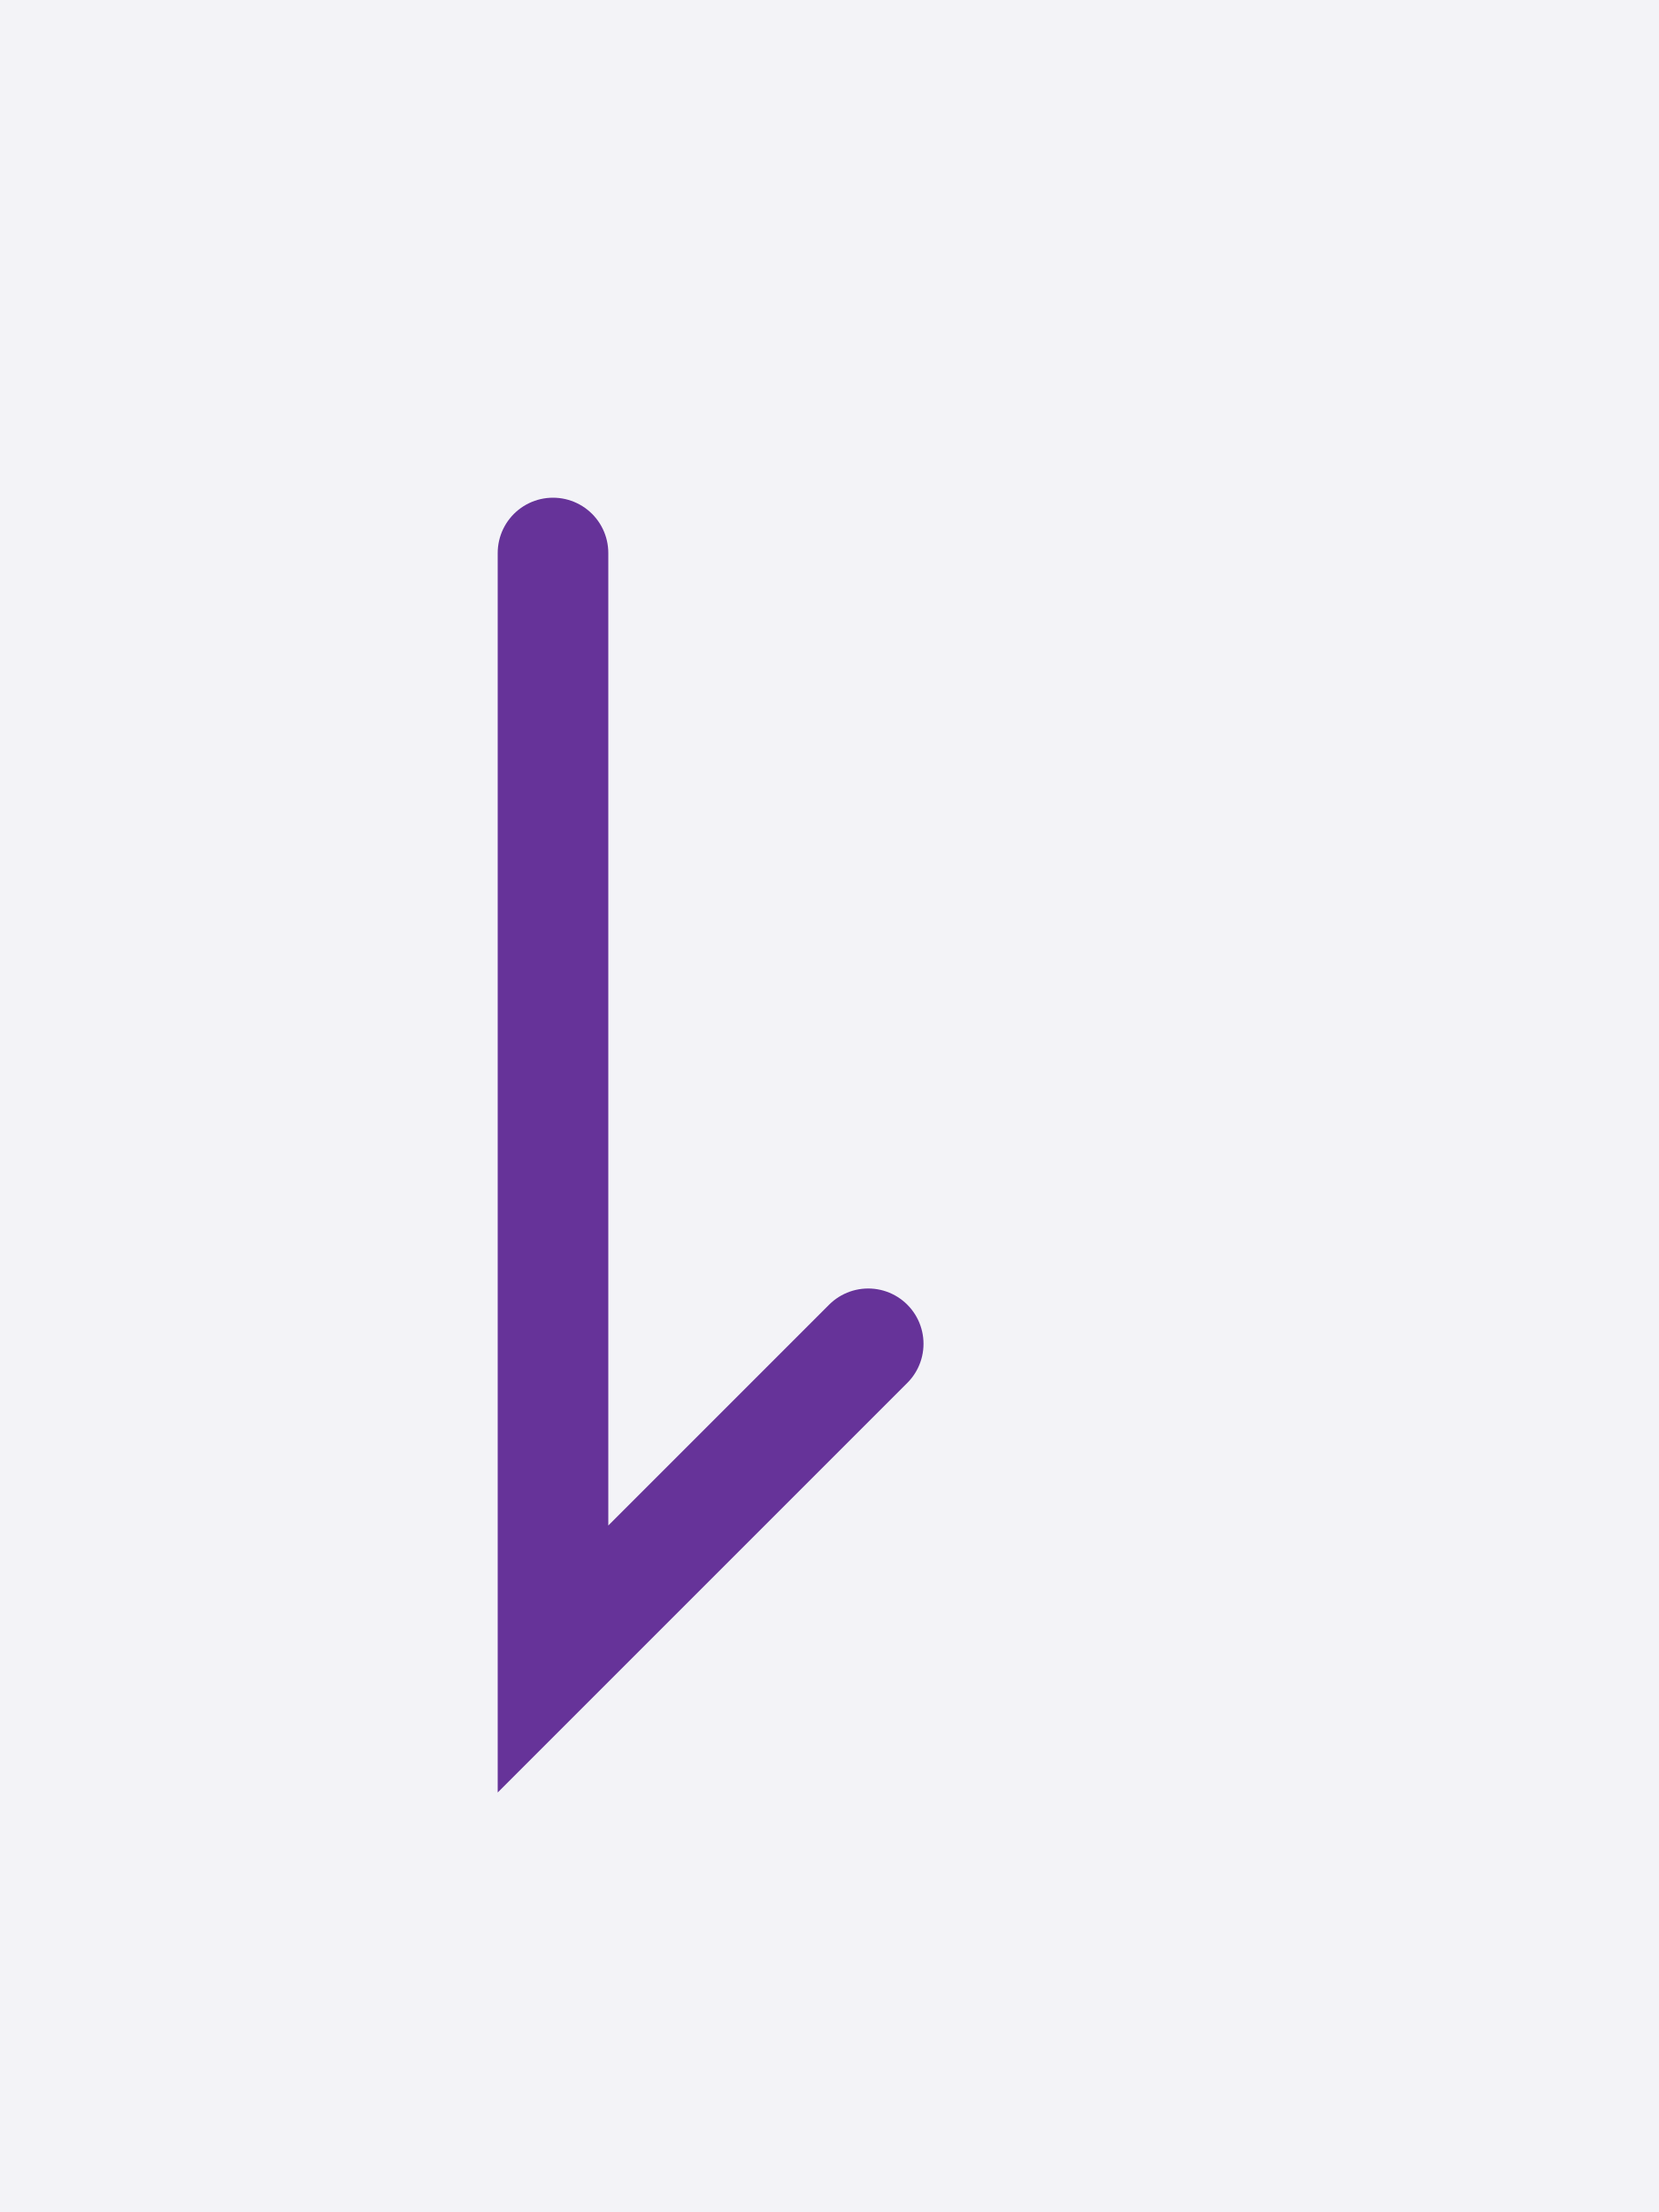
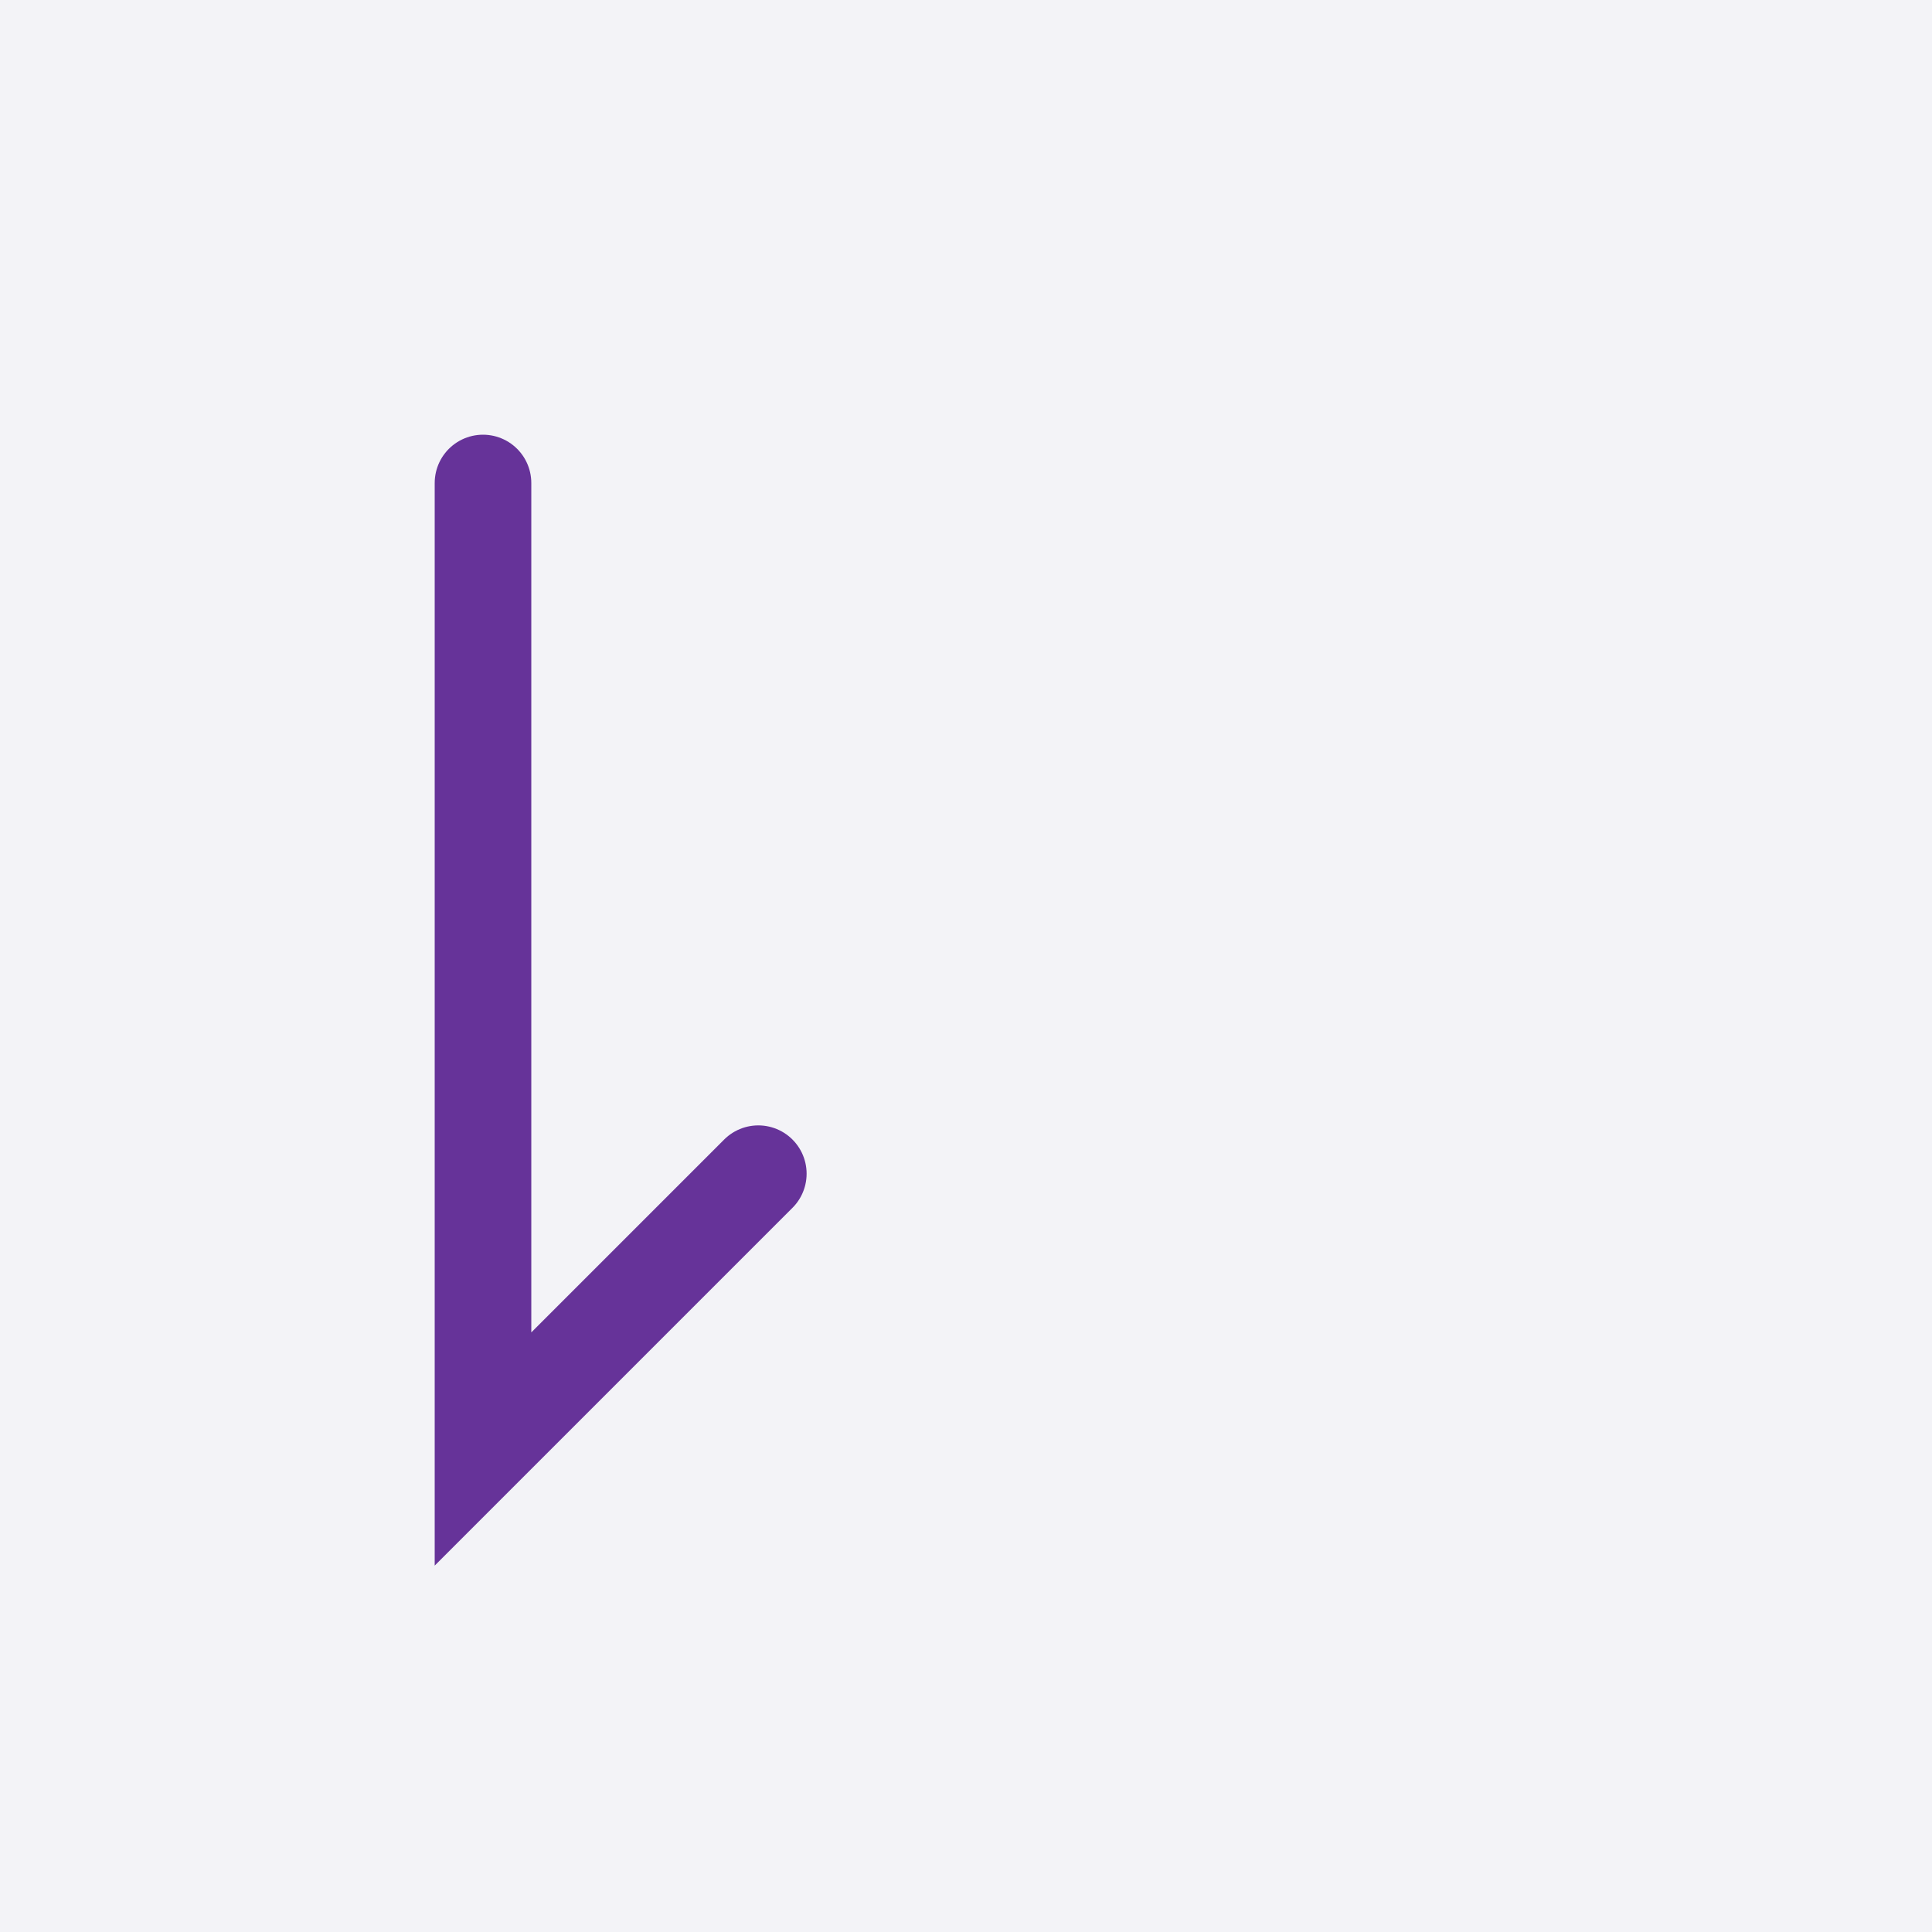
- <svg xmlns="http://www.w3.org/2000/svg" width="30" height="40" style="fill:none; stroke-linecap:round;">
+ <svg xmlns="http://www.w3.org/2000/svg" width="40" height="40" style="fill:none; stroke-linecap:round;">
  <rect width="100%" height="100%" fill="#F3F3F7" />
-   <path stroke="#663399" stroke-width="2" d="M 15,20" />
+   <path stroke="#663399" stroke-width="2" d="M 20,20" />
  <path stroke="#663399" stroke-width="2" d="M 10,10 10,30 15.7,24.3" />
</svg>
